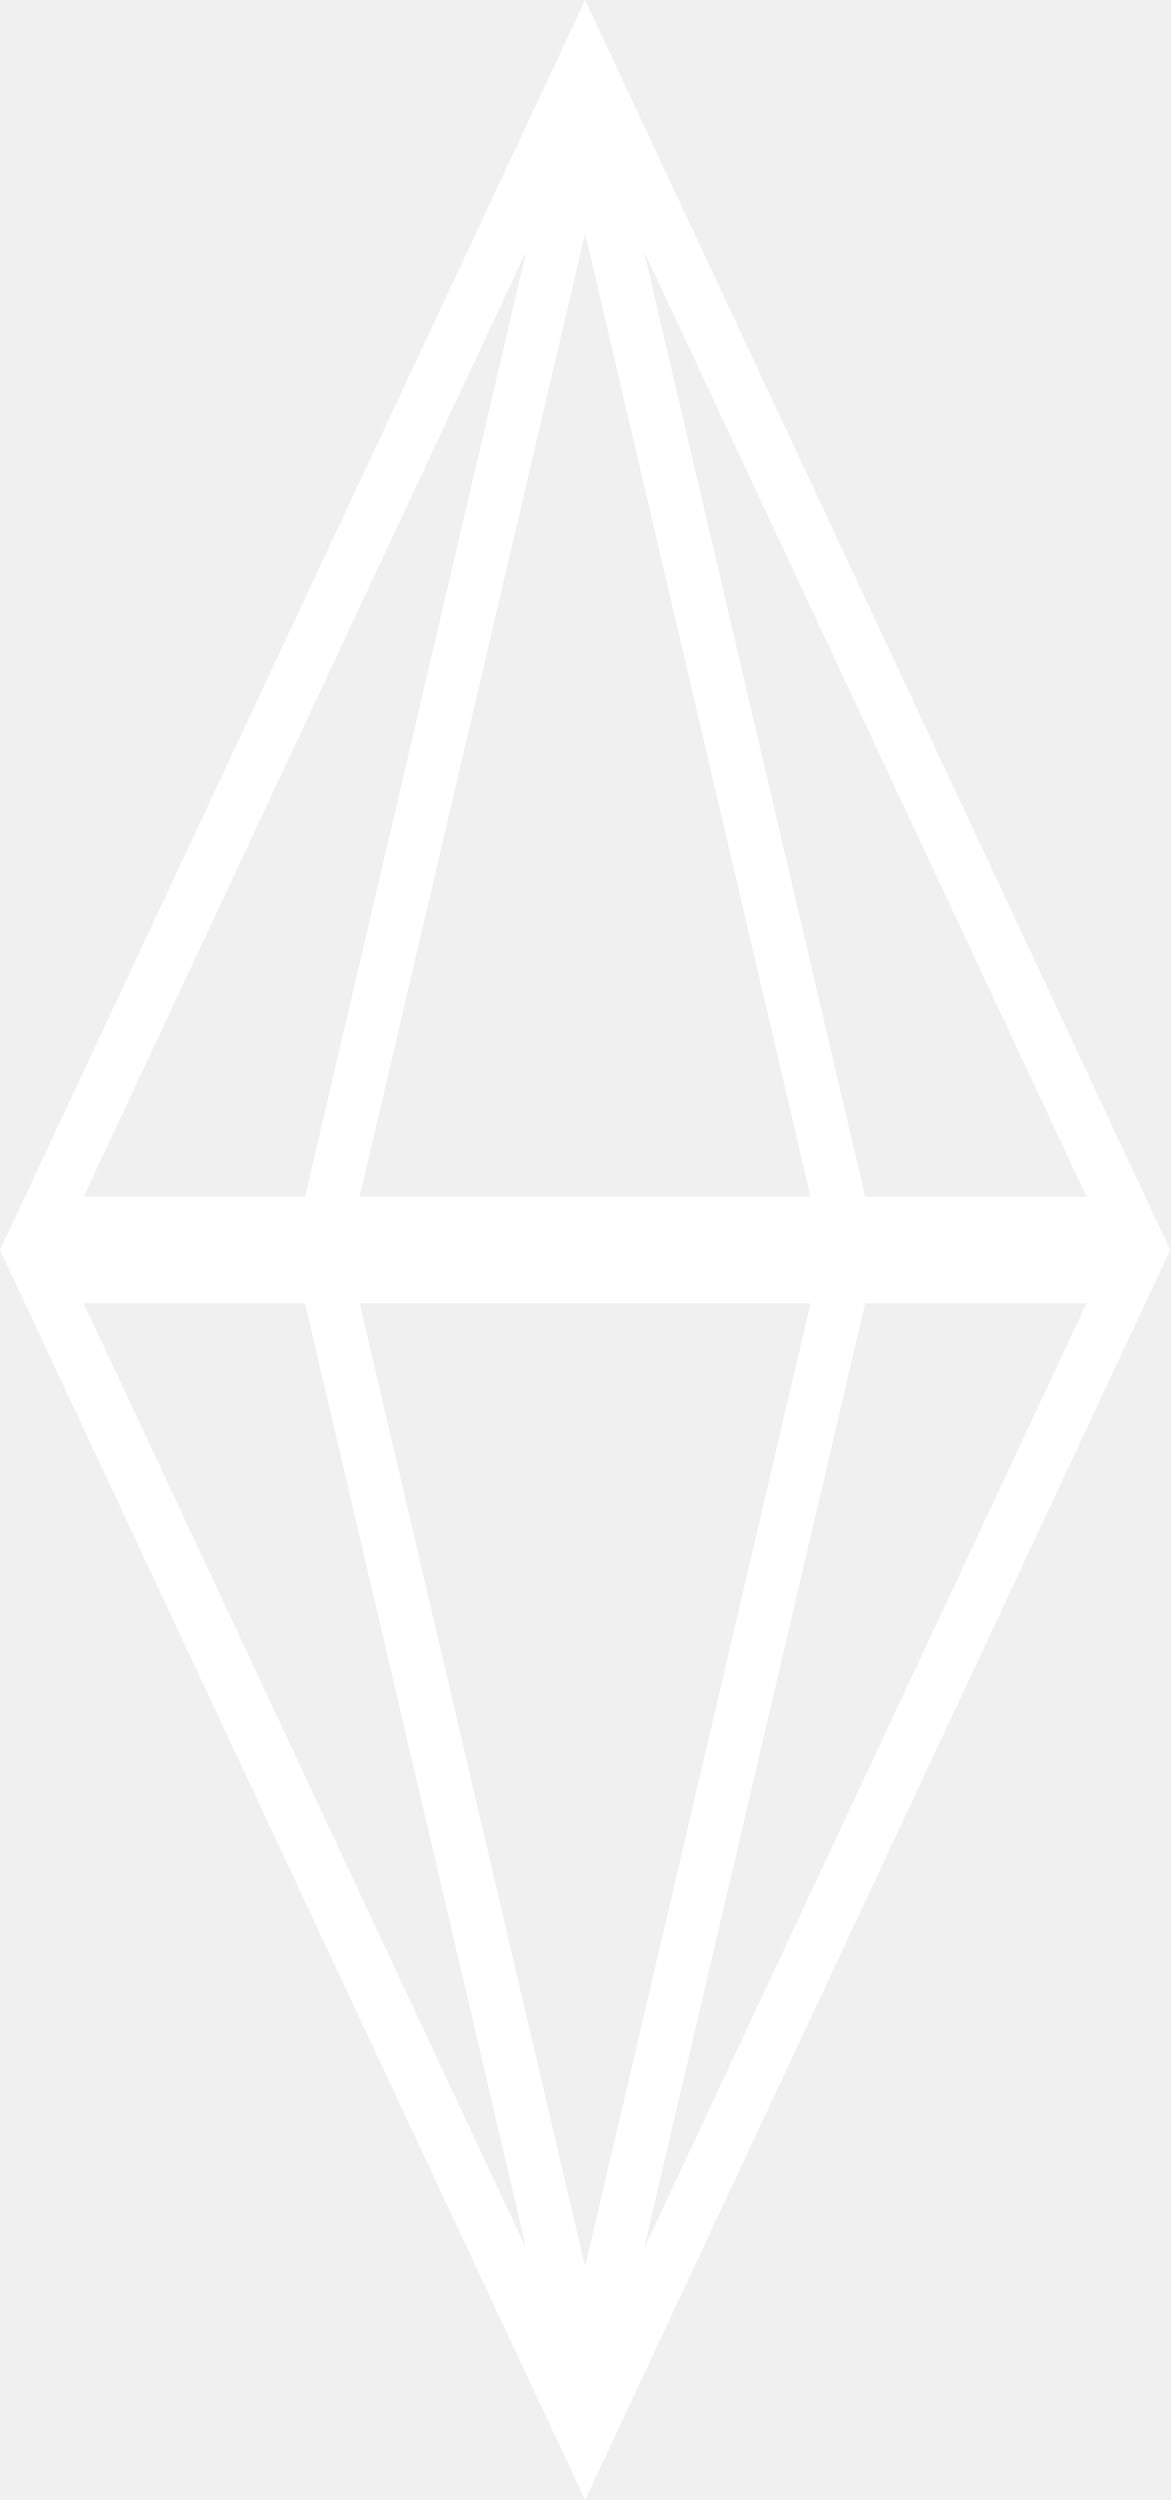
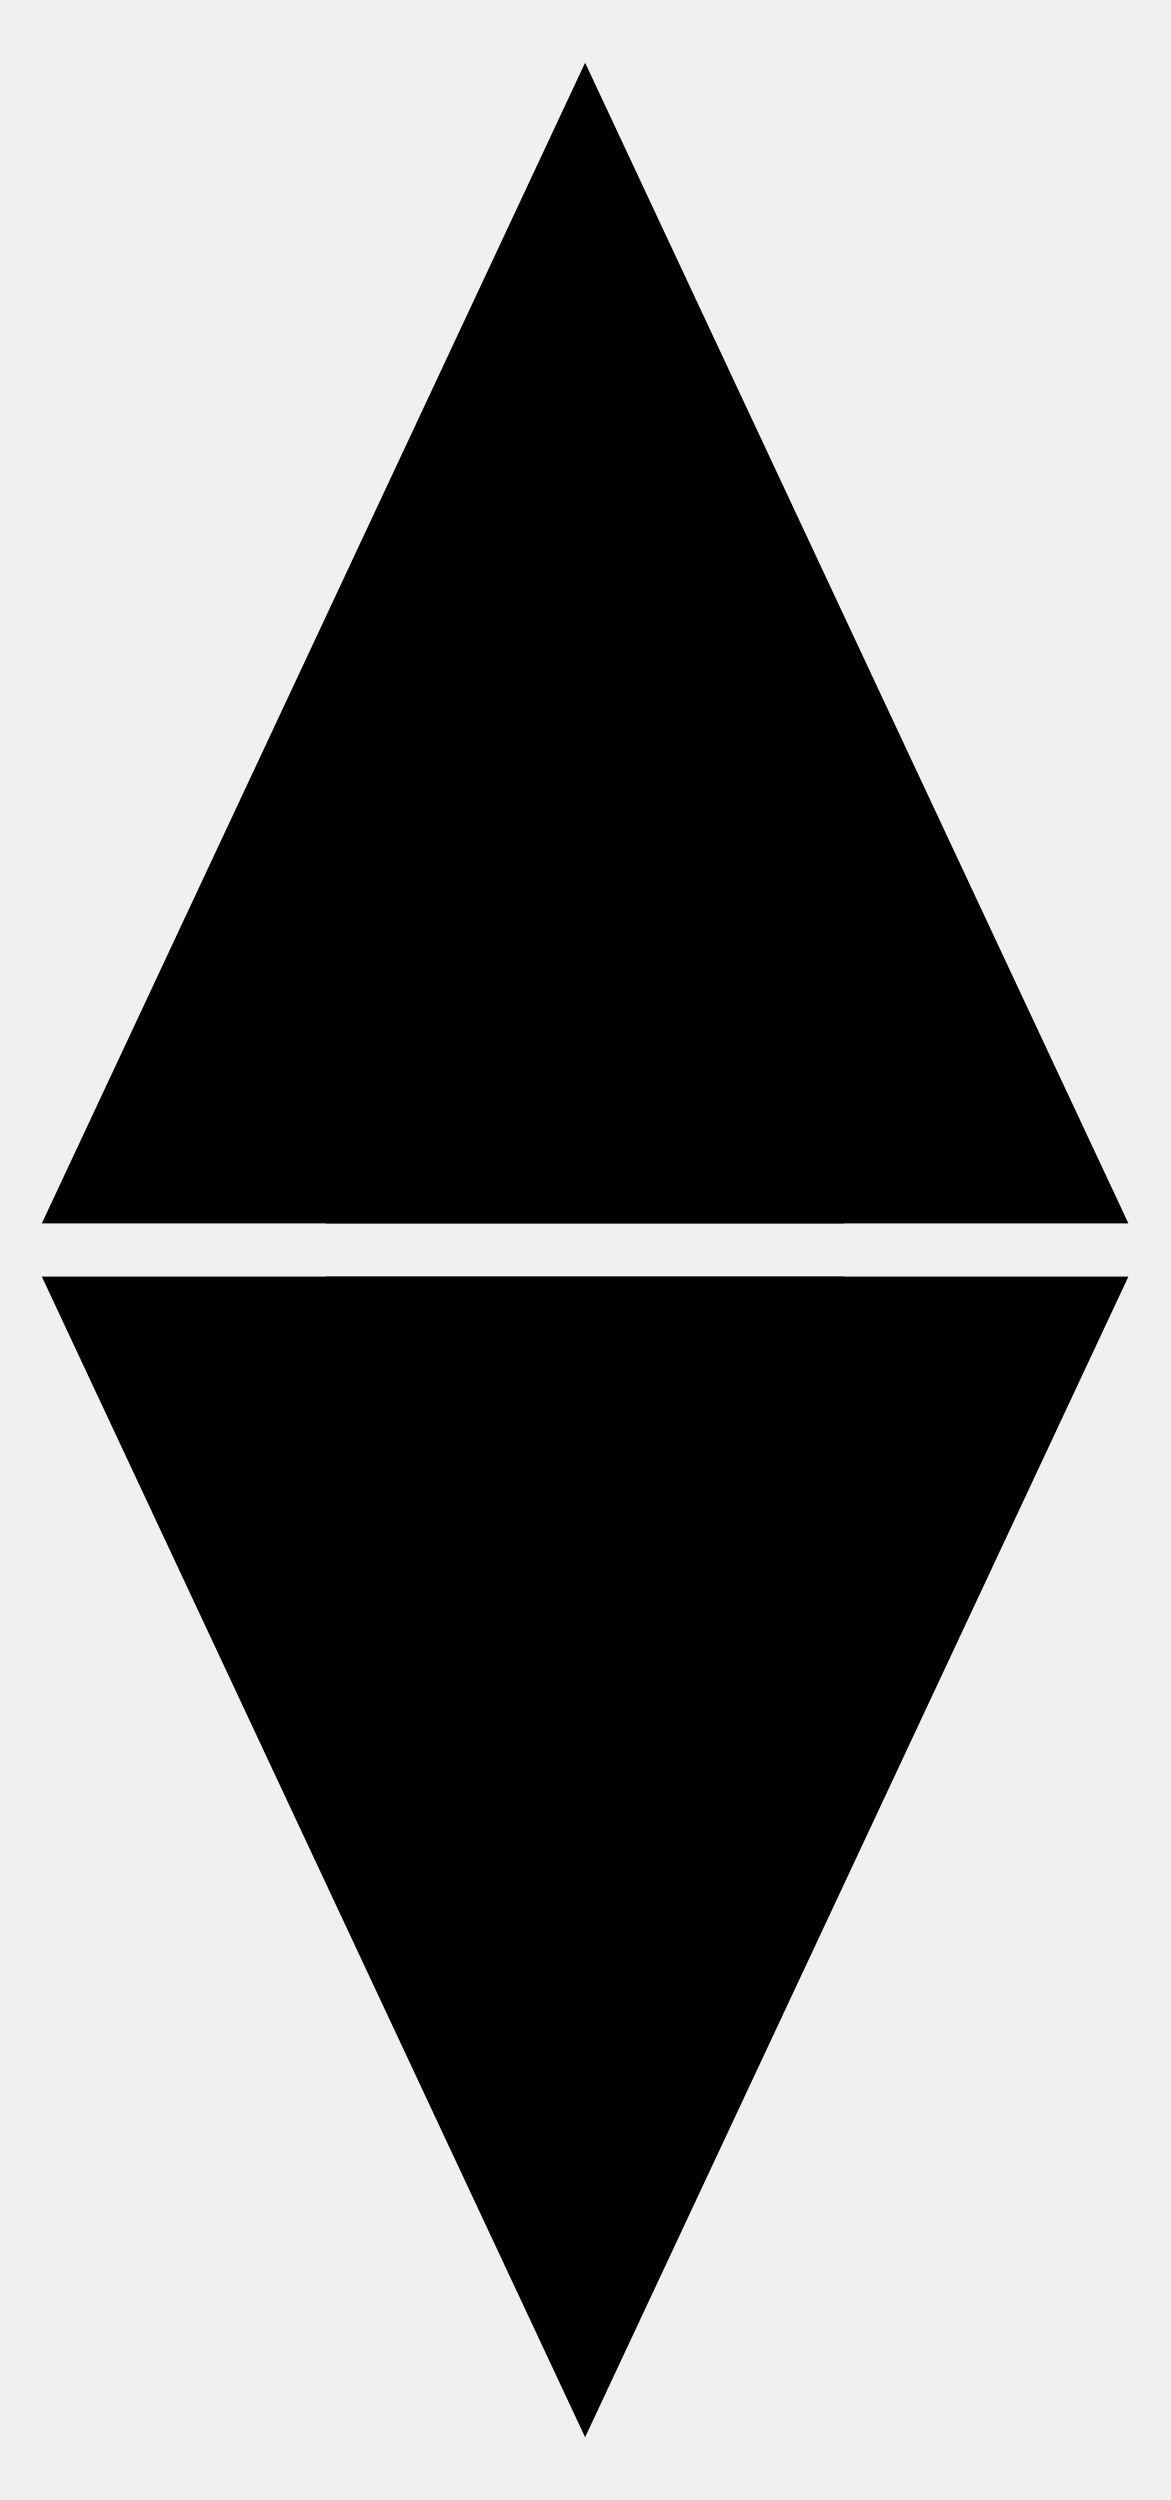
<svg xmlns="http://www.w3.org/2000/svg" width="88px" height="188px" viewBox="0 0 88 188" version="1.1">
-   <g id="Page-1" stroke="none" stroke-width="1" fill="none" fill-rule="evenodd">
-     <g id="Plumbob" stroke="#FFFFFF">
+   <g id="Page-1" stroke="current" stroke-width="1" fill="current" fill-rule="evenodd">
+     <g id="Plumbob">
      <path d="M44,4.718 L84.856,92 L3.144,92 L44,4.718 Z" id="Triangle" stroke-width="4" />
      <path d="M44,98.718 L84.856,186 L3.144,186 L44,98.718 Z" id="Triangle" stroke-width="4" transform="translate(44, 141) scale(1, -1) translate(-44, -141) " />
      <path d="M44,8.776 L63.478,92 L24.522,92 L44,8.776 Z" id="Triangle" stroke-width="4" />
      <path d="M44,102.776 L63.478,186 L24.522,186 L44,102.776 Z" id="Triangle" stroke-width="4" transform="translate(44, 141) scale(1, -1) translate(-44, -141) " />
      <line x1="1.5" y1="93.5" x2="86.5" y2="93.5" id="Line" stroke-linecap="square" />
    </g>
  </g>
</svg>
